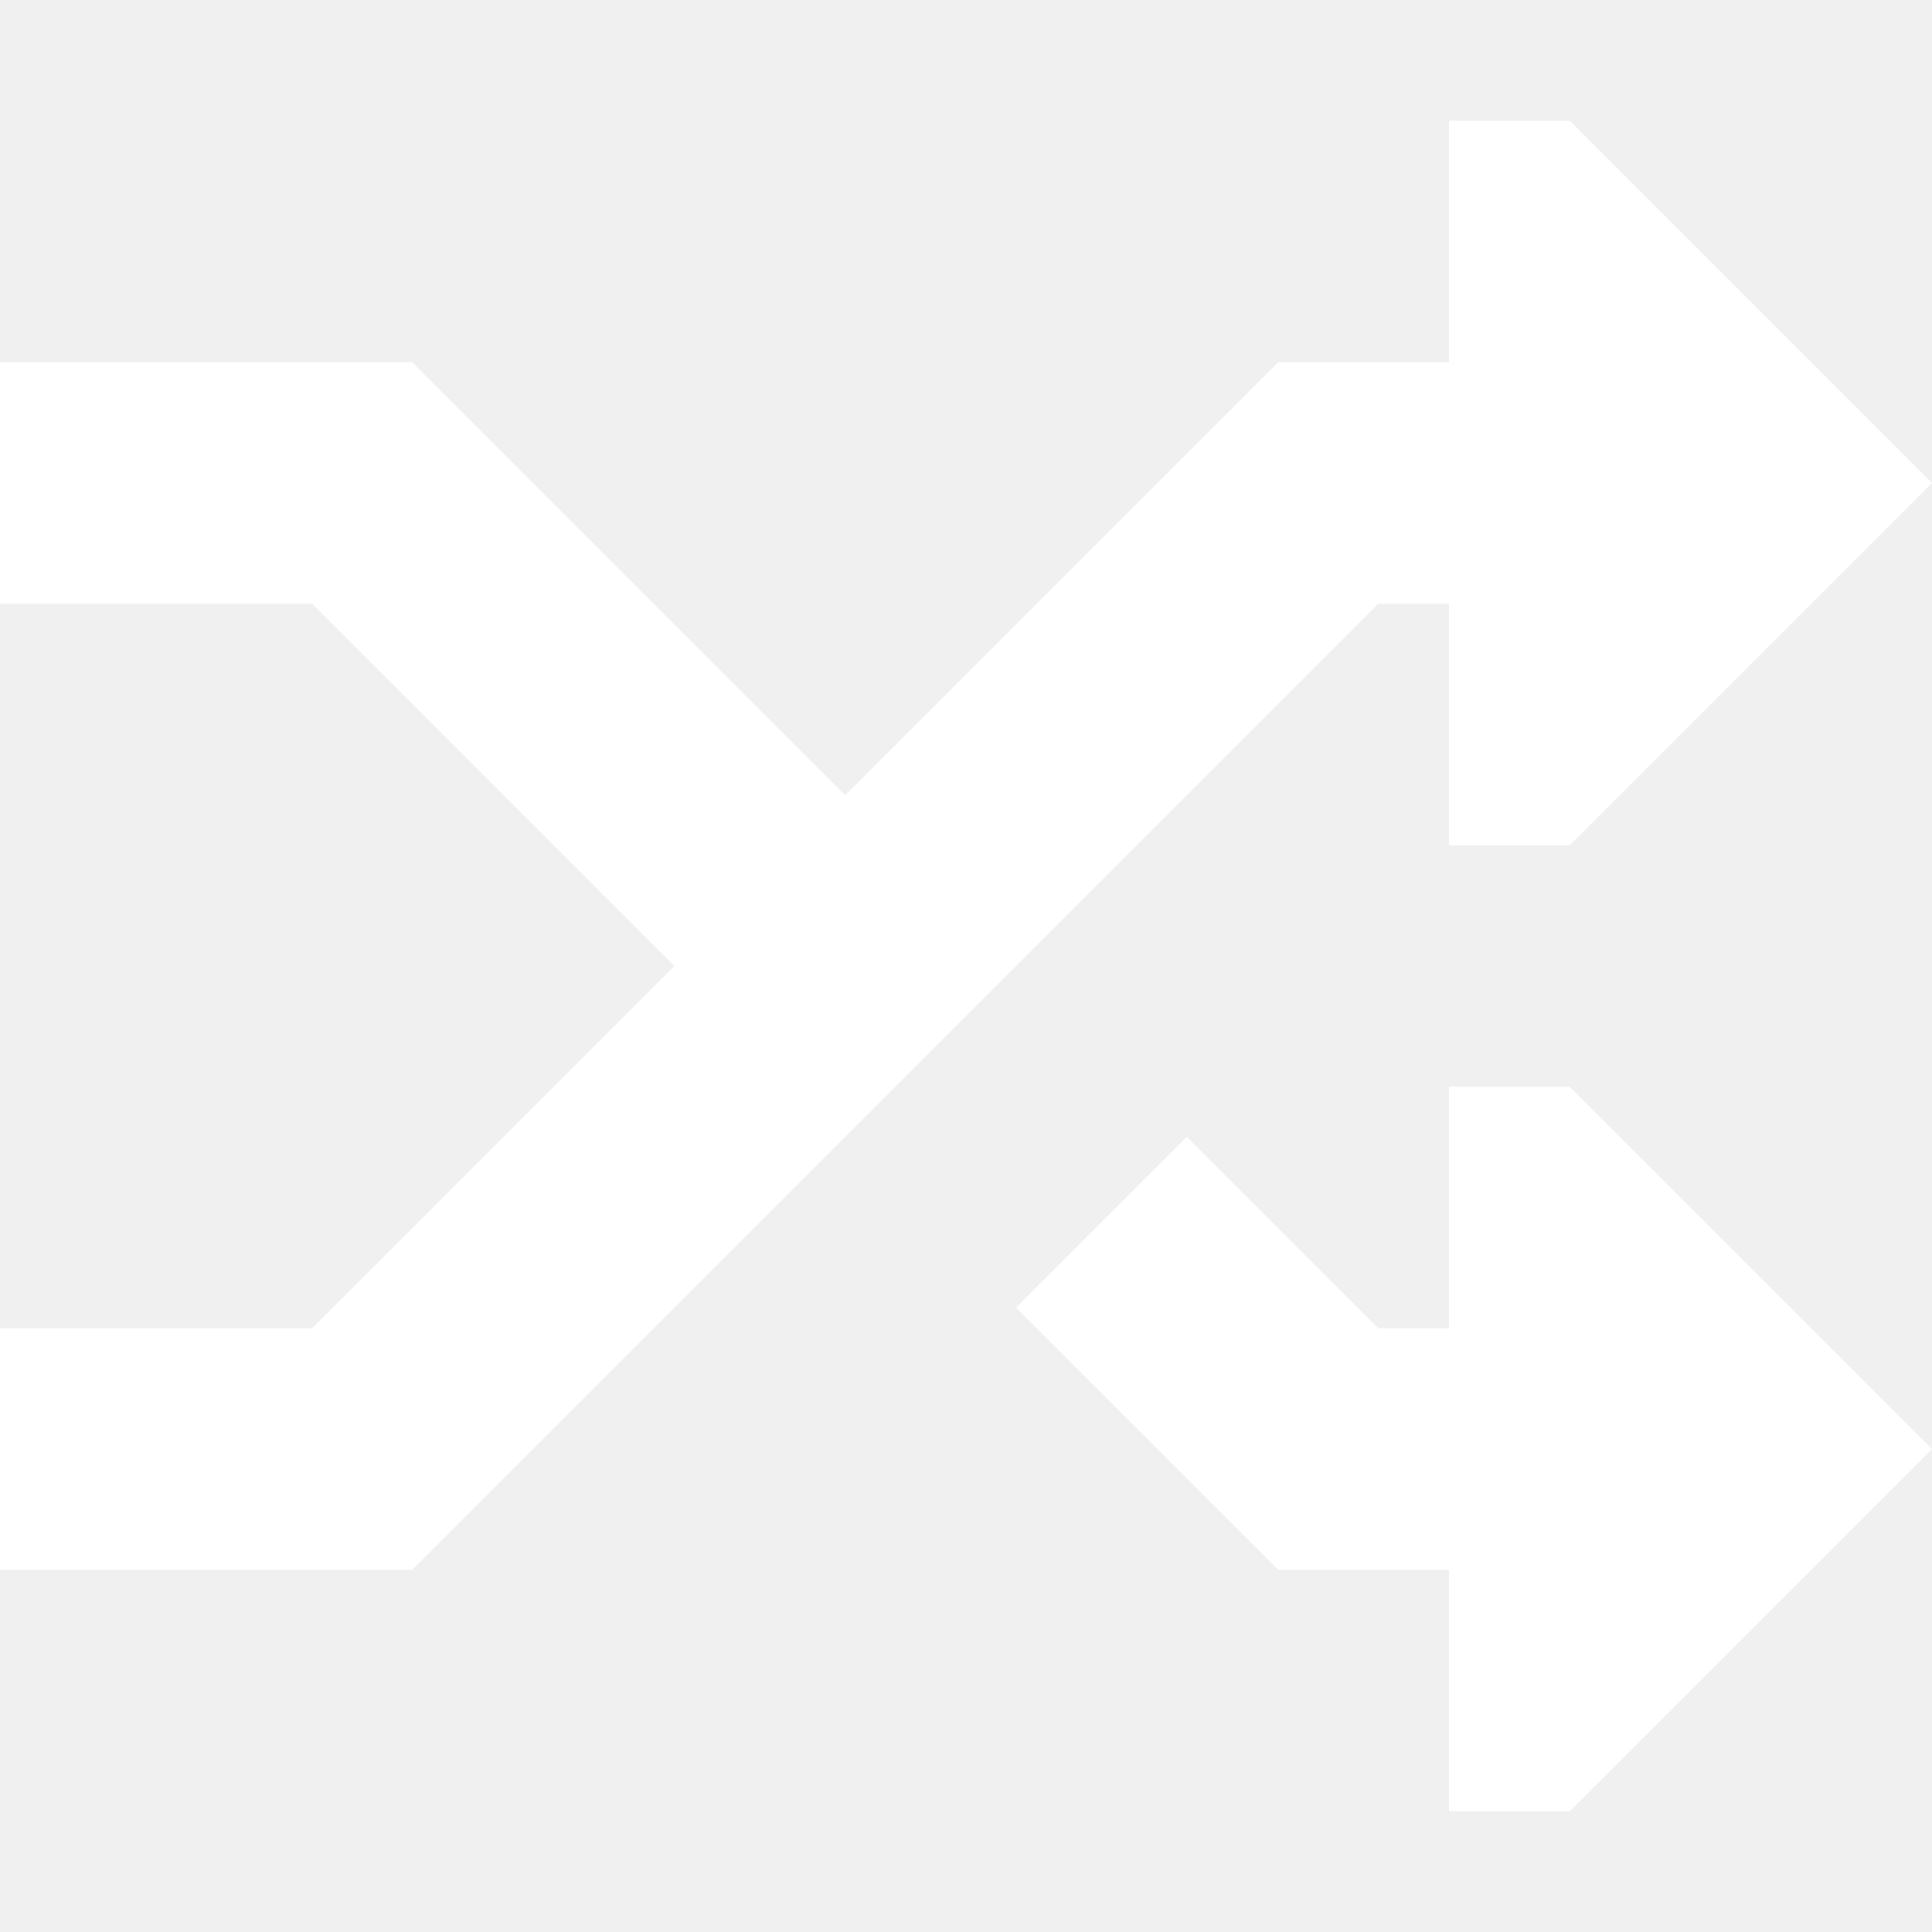
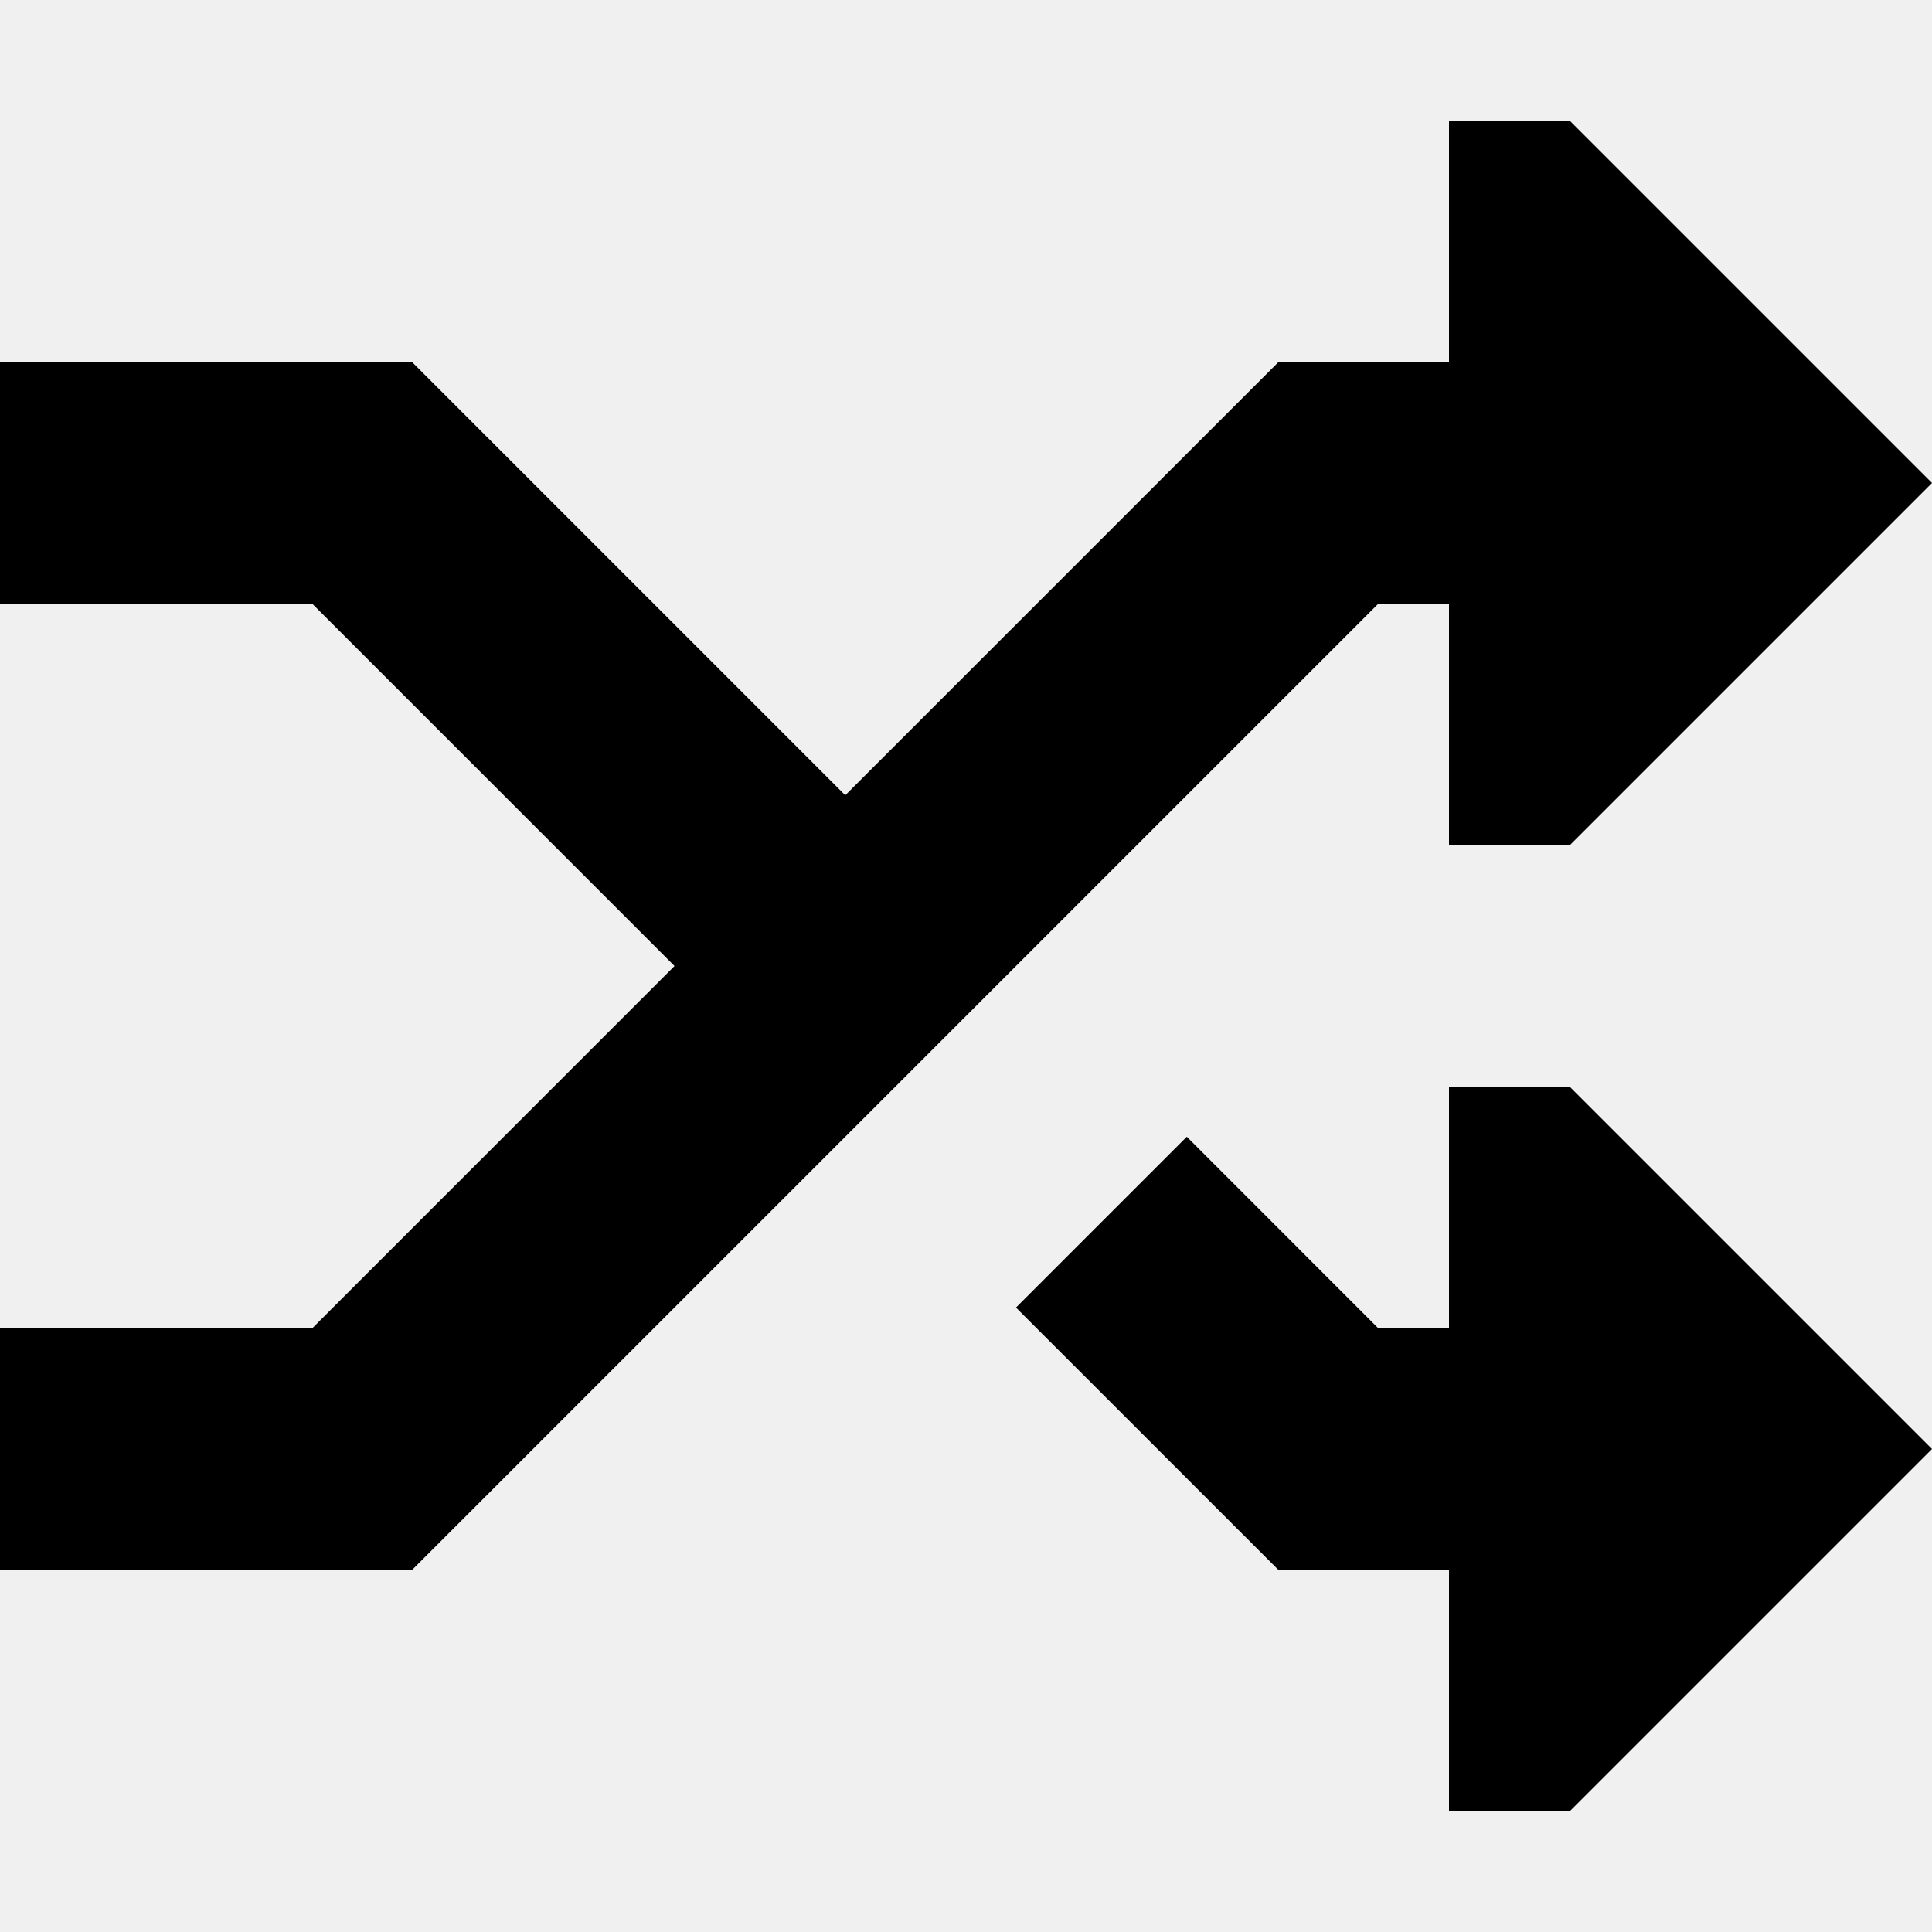
- <svg xmlns="http://www.w3.org/2000/svg" width="800px" height="800px" viewBox="0 0 16 16" fill="none">
-   <path d="M13 1H12V3H10.586L7 6.586L3.414 3H0V5H2.586L5.586 8L2.586 11H0V13H3.414L11.414 5H12V7H13L16 4L13 1Z" fill="#ffffff" />
-   <path d="M12 9H13L16 12L13 15H12V13H10.586L8.414 10.828L9.828 9.414L11.414 11H12V9Z" fill="#ffffff" />
+ <svg xmlns="http://www.w3.org/2000/svg" width="24" height="24" viewBox="0 0 24 24" fill="currentColor">
+   <path d="M19.5 1.5H18V4.5H15.879L10.5 9.879L5.121 4.5H0V7.5H3.879L8.379 12L3.879 16.5H0V19.5H5.121L17.121 7.5H18V10.5H19.5L24 6L19.5 1.5Z" />
+   <path d="M18 13.5H19.5L24 18L19.5 22.5H18V19.5H15.879L12.621 16.243L14.743 14.121L17.121 16.5H18V13.5Z" />
</svg>
